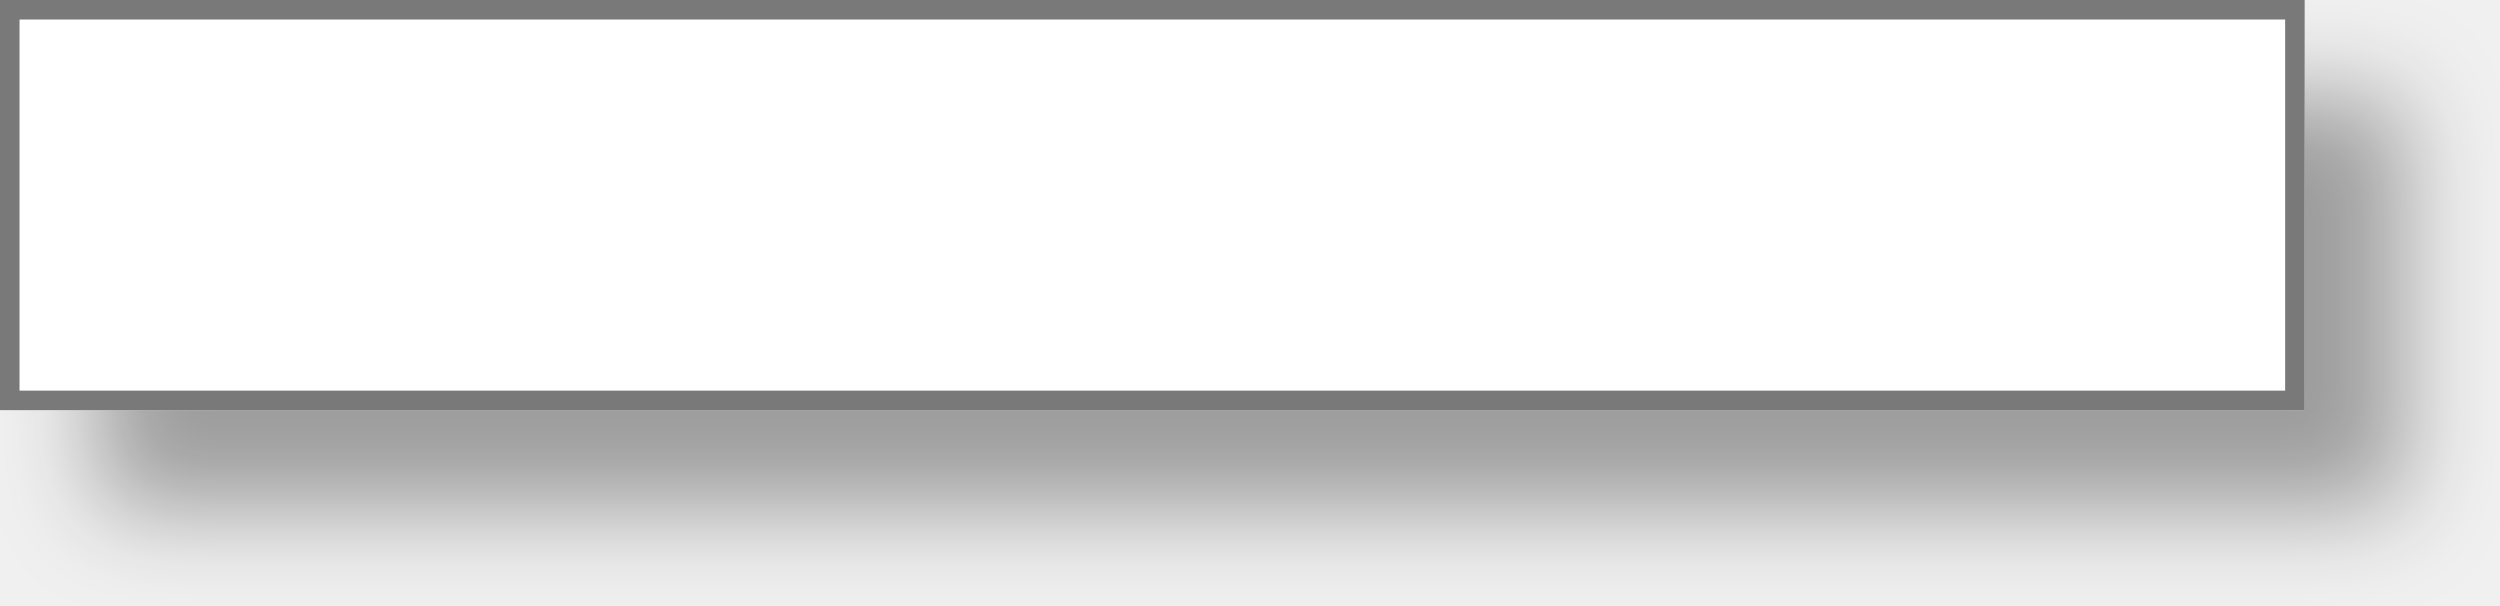
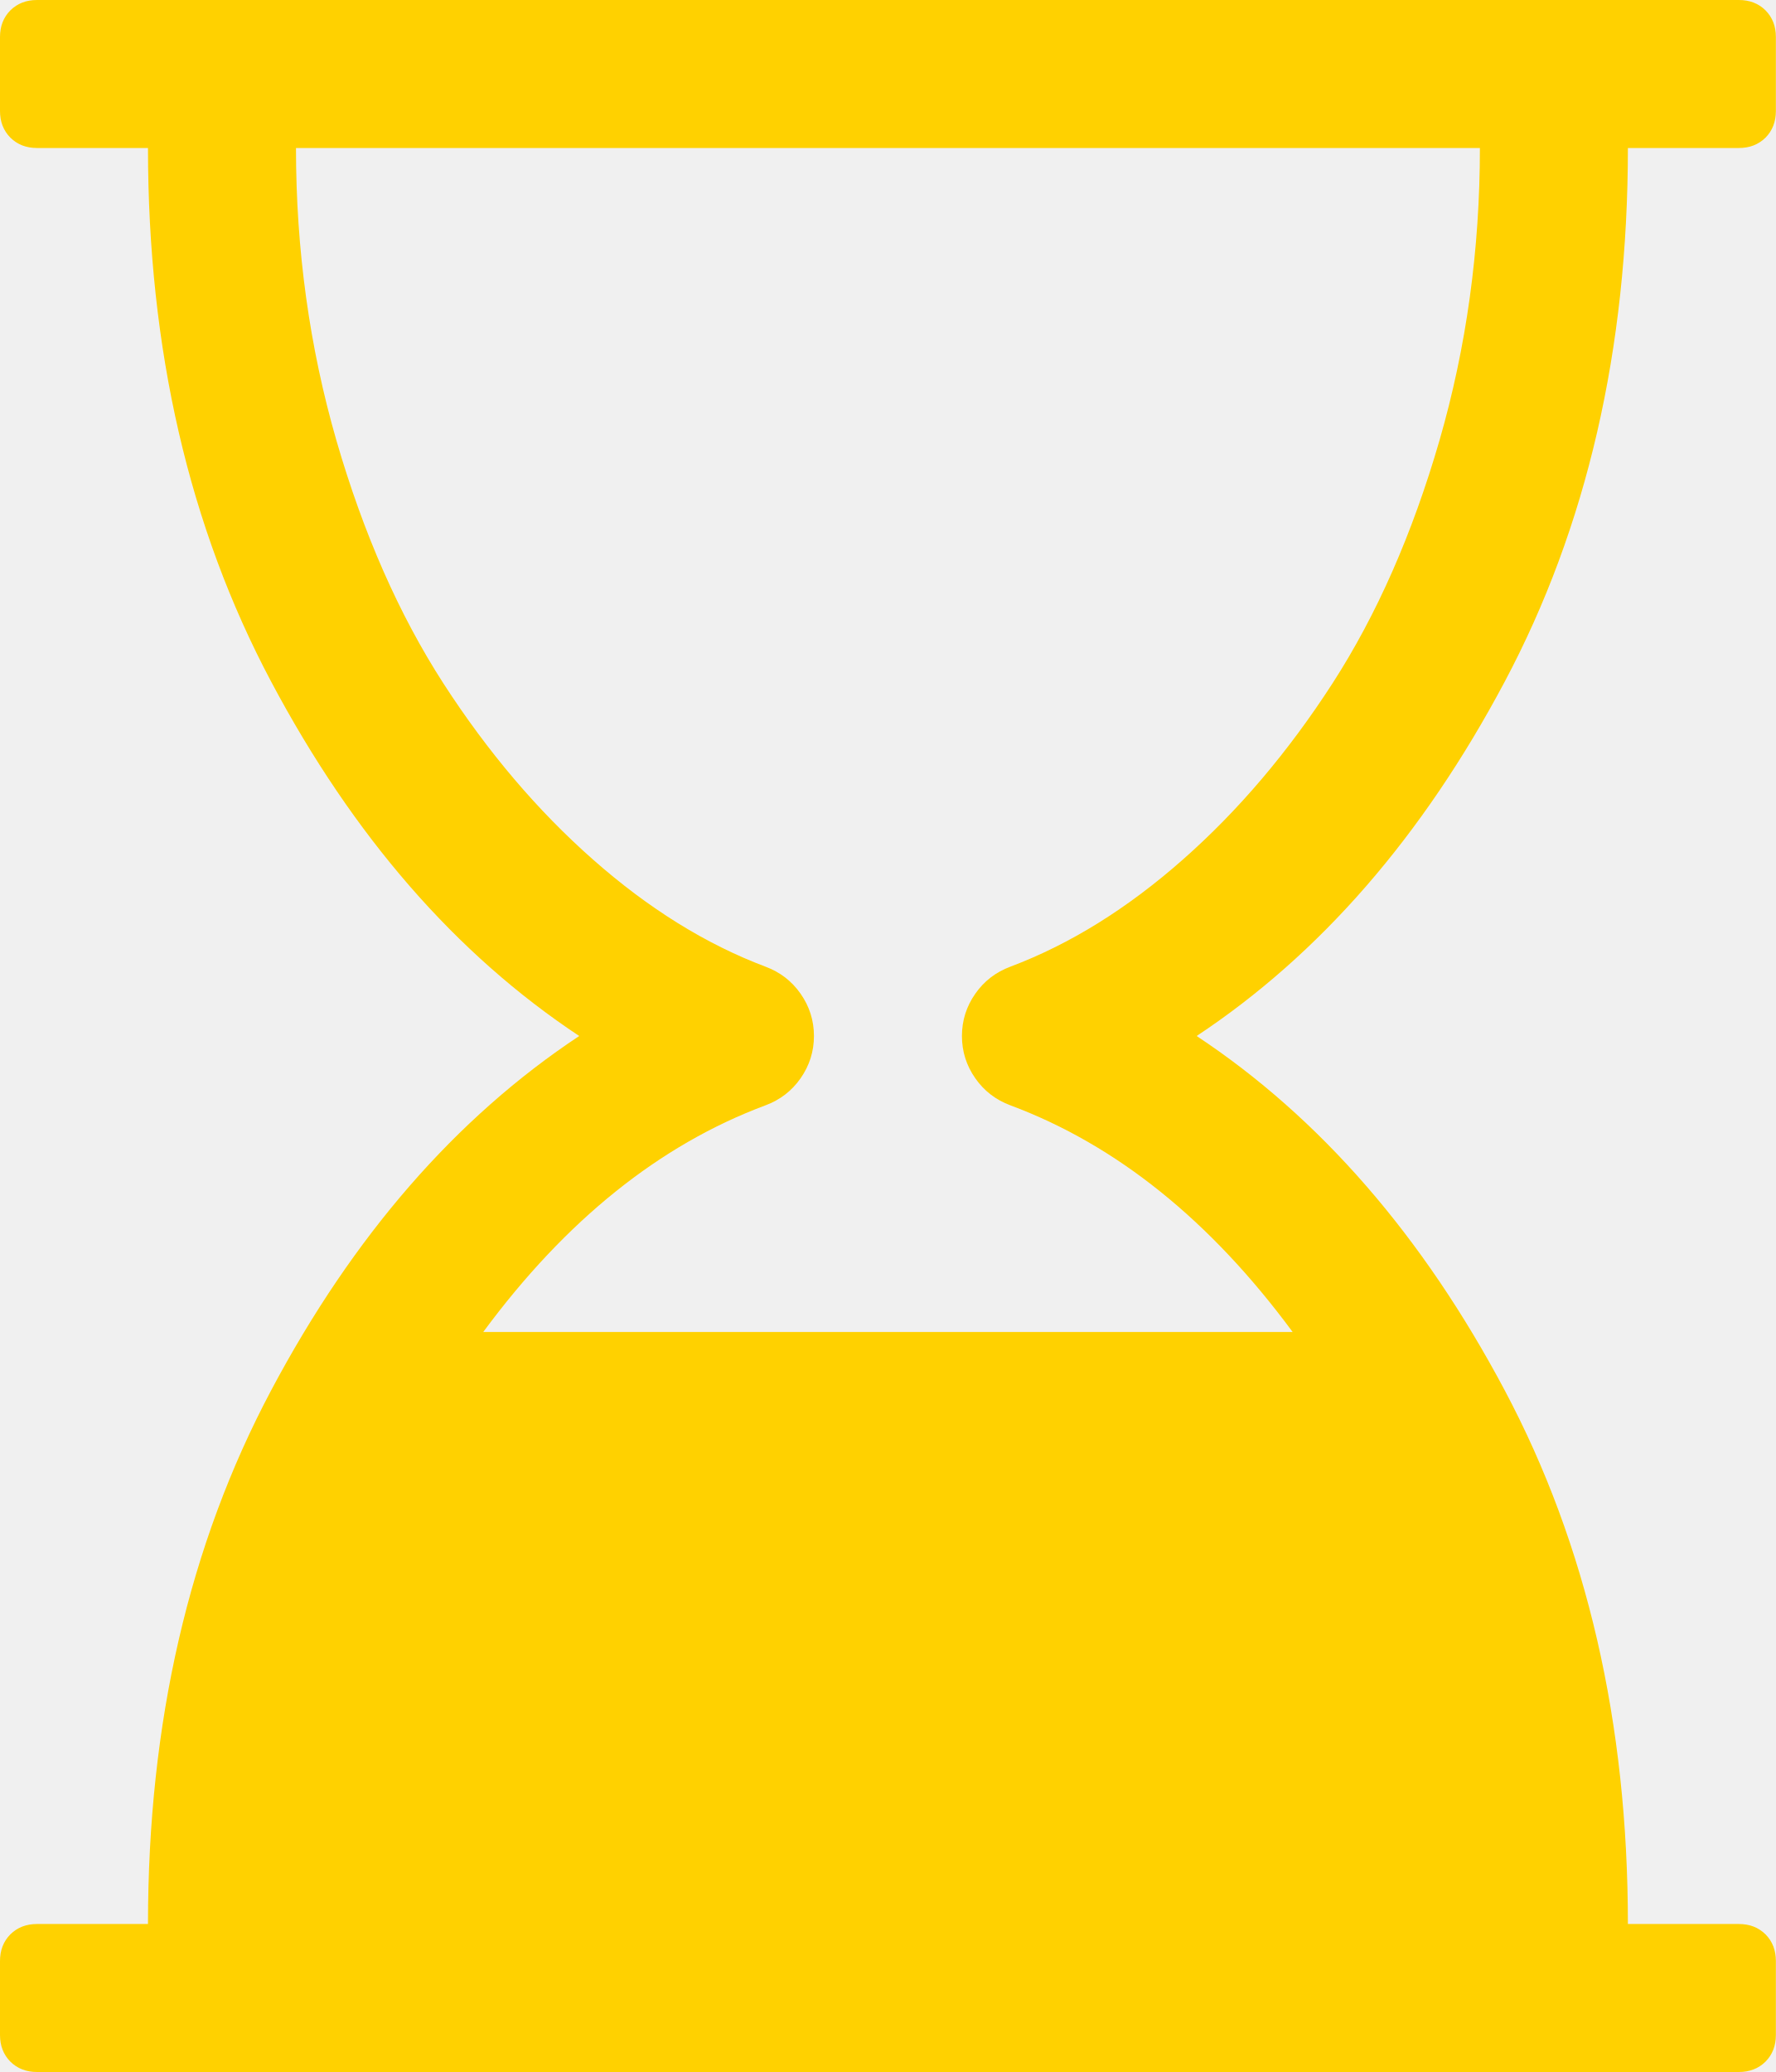
- <svg xmlns="http://www.w3.org/2000/svg" xmlns:xlink="http://www.w3.org/1999/xlink" version="1.1" width="128px" height="31px">
-   <defs>
-     <mask fill="white" id="clip172">
-       <path d="M 0 21  L 0 0  L 42.082 0  L 118 0  L 118 21  L 69.271 21  L 0 21  Z " fill-rule="evenodd" />
-     </mask>
-     <filter x="1107px" y="786px" width="128px" height="31px" filterUnits="userSpaceOnUse" id="filter173">
-       <feOffset dx="5" dy="5" in="SourceAlpha" result="shadowOffsetInner" />
-       <feGaussianBlur stdDeviation="2.5" in="shadowOffsetInner" result="shadowGaussian" />
-       <feComposite in2="shadowGaussian" operator="atop" in="SourceAlpha" result="shadowComposite" />
-       <feColorMatrix type="matrix" values="0 0 0 0 0  0 0 0 0 0  0 0 0 0 0  0 0 0 0.349 0  " in="shadowComposite" />
-     </filter>
-     <g id="widget174">
-       <path d="M 0 21  L 0 0  L 42.082 0  L 118 0  L 118 21  L 69.271 21  L 0 21  Z " fill-rule="nonzero" fill="#ffffff" stroke="none" transform="matrix(1 0 0 1 1107 786 )" />
-       <path d="M 0 21  L 0 0  L 42.082 0  L 118 0  L 118 21  L 69.271 21  L 0 21  Z " stroke-width="2" stroke="#797979" fill="none" transform="matrix(1 0 0 1 1107 786 )" mask="url(#clip172)" />
-     </g>
-   </defs>
-   <g transform="matrix(1 0 0 1 -1107 -786 )">
-     <use xlink:href="#widget174" filter="url(#filter173)" />
-     <use xlink:href="#widget174" />
+ <svg xmlns="http://www.w3.org/2000/svg" version="1.1" width="18px" height="21px">
+   <g transform="matrix(1 0 0 1 -1071 -765 )">
+     <path d="M 17.625 1.5  L 16.5 1.5  C 16.5 3.539  16.084 5.342  15.252 6.908  C 14.42 8.475  13.379 9.672  12.129 10.5  C 13.379 11.328  14.42 12.525  15.252 14.092  C 16.084 15.658  16.5 17.461  16.5 19.5  L 17.625 19.5  C 17.734 19.5  17.824 19.535  17.895 19.605  C 17.965 19.676  18 19.766  18 19.875  L 18 20.625  C 18 20.734  17.965 20.824  17.895 20.895  C 17.824 20.965  17.734 21  17.625 21  L 0.375 21  C 0.266 21  0.176 20.965  0.105 20.895  C 0.035 20.824  0 20.734  0 20.625  L 0 19.875  C 0 19.766  0.035 19.676  0.105 19.605  C 0.176 19.535  0.266 19.5  0.375 19.5  L 1.5 19.5  C 1.5 17.461  1.916 15.658  2.748 14.092  C 3.58 12.525  4.621 11.328  5.871 10.5  C 4.621 9.672  3.58 8.475  2.748 6.908  C 1.916 5.342  1.5 3.539  1.5 1.5  L 0.375 1.5  C 0.266 1.5  0.176 1.465  0.105 1.395  C 0.035 1.324  0 1.234  0 1.125  L 0 0.375  C 0 0.266  0.035 0.176  0.105 0.105  C 0.176 0.035  0.266 0  0.375 0  L 17.625 0  C 17.734 0  17.824 0.035  17.895 0.105  C 17.965 0.176  18 0.266  18 0.375  L 18 1.125  C 18 1.234  17.965 1.324  17.895 1.395  C 17.824 1.465  17.734 1.5  17.625 1.5  Z M 9.885 10.072  C 9.975 9.943  10.094 9.852  10.242 9.797  C 10.844 9.57  11.426 9.209  11.988 8.713  C 12.551 8.217  13.057 7.621  13.506 6.926  C 13.955 6.23  14.316 5.41  14.59 4.465  C 14.863 3.52  15 2.531  15 1.5  L 3 1.5  C 3 2.531  3.137 3.52  3.41 4.465  C 3.684 5.41  4.045 6.23  4.494 6.926  C 4.943 7.621  5.449 8.217  6.012 8.713  C 6.574 9.209  7.156 9.57  7.758 9.797  C 7.906 9.852  8.025 9.943  8.115 10.072  C 8.205 10.201  8.25 10.344  8.25 10.5  C 8.25 10.656  8.205 10.799  8.115 10.928  C 8.025 11.057  7.906 11.148  7.758 11.203  C 6.688 11.602  5.734 12.367  4.898 13.5  L 13.102 13.5  C 12.266 12.367  11.312 11.602  10.242 11.203  C 10.094 11.148  9.975 11.057  9.885 10.928  C 9.795 10.799  9.75 10.656  9.75 10.5  C 9.75 10.344  9.795 10.201  9.885 10.072  Z " fill-rule="nonzero" fill="#ffd100" stroke="none" transform="matrix(1 0 0 1 1071 765 )" />
  </g>
</svg>
